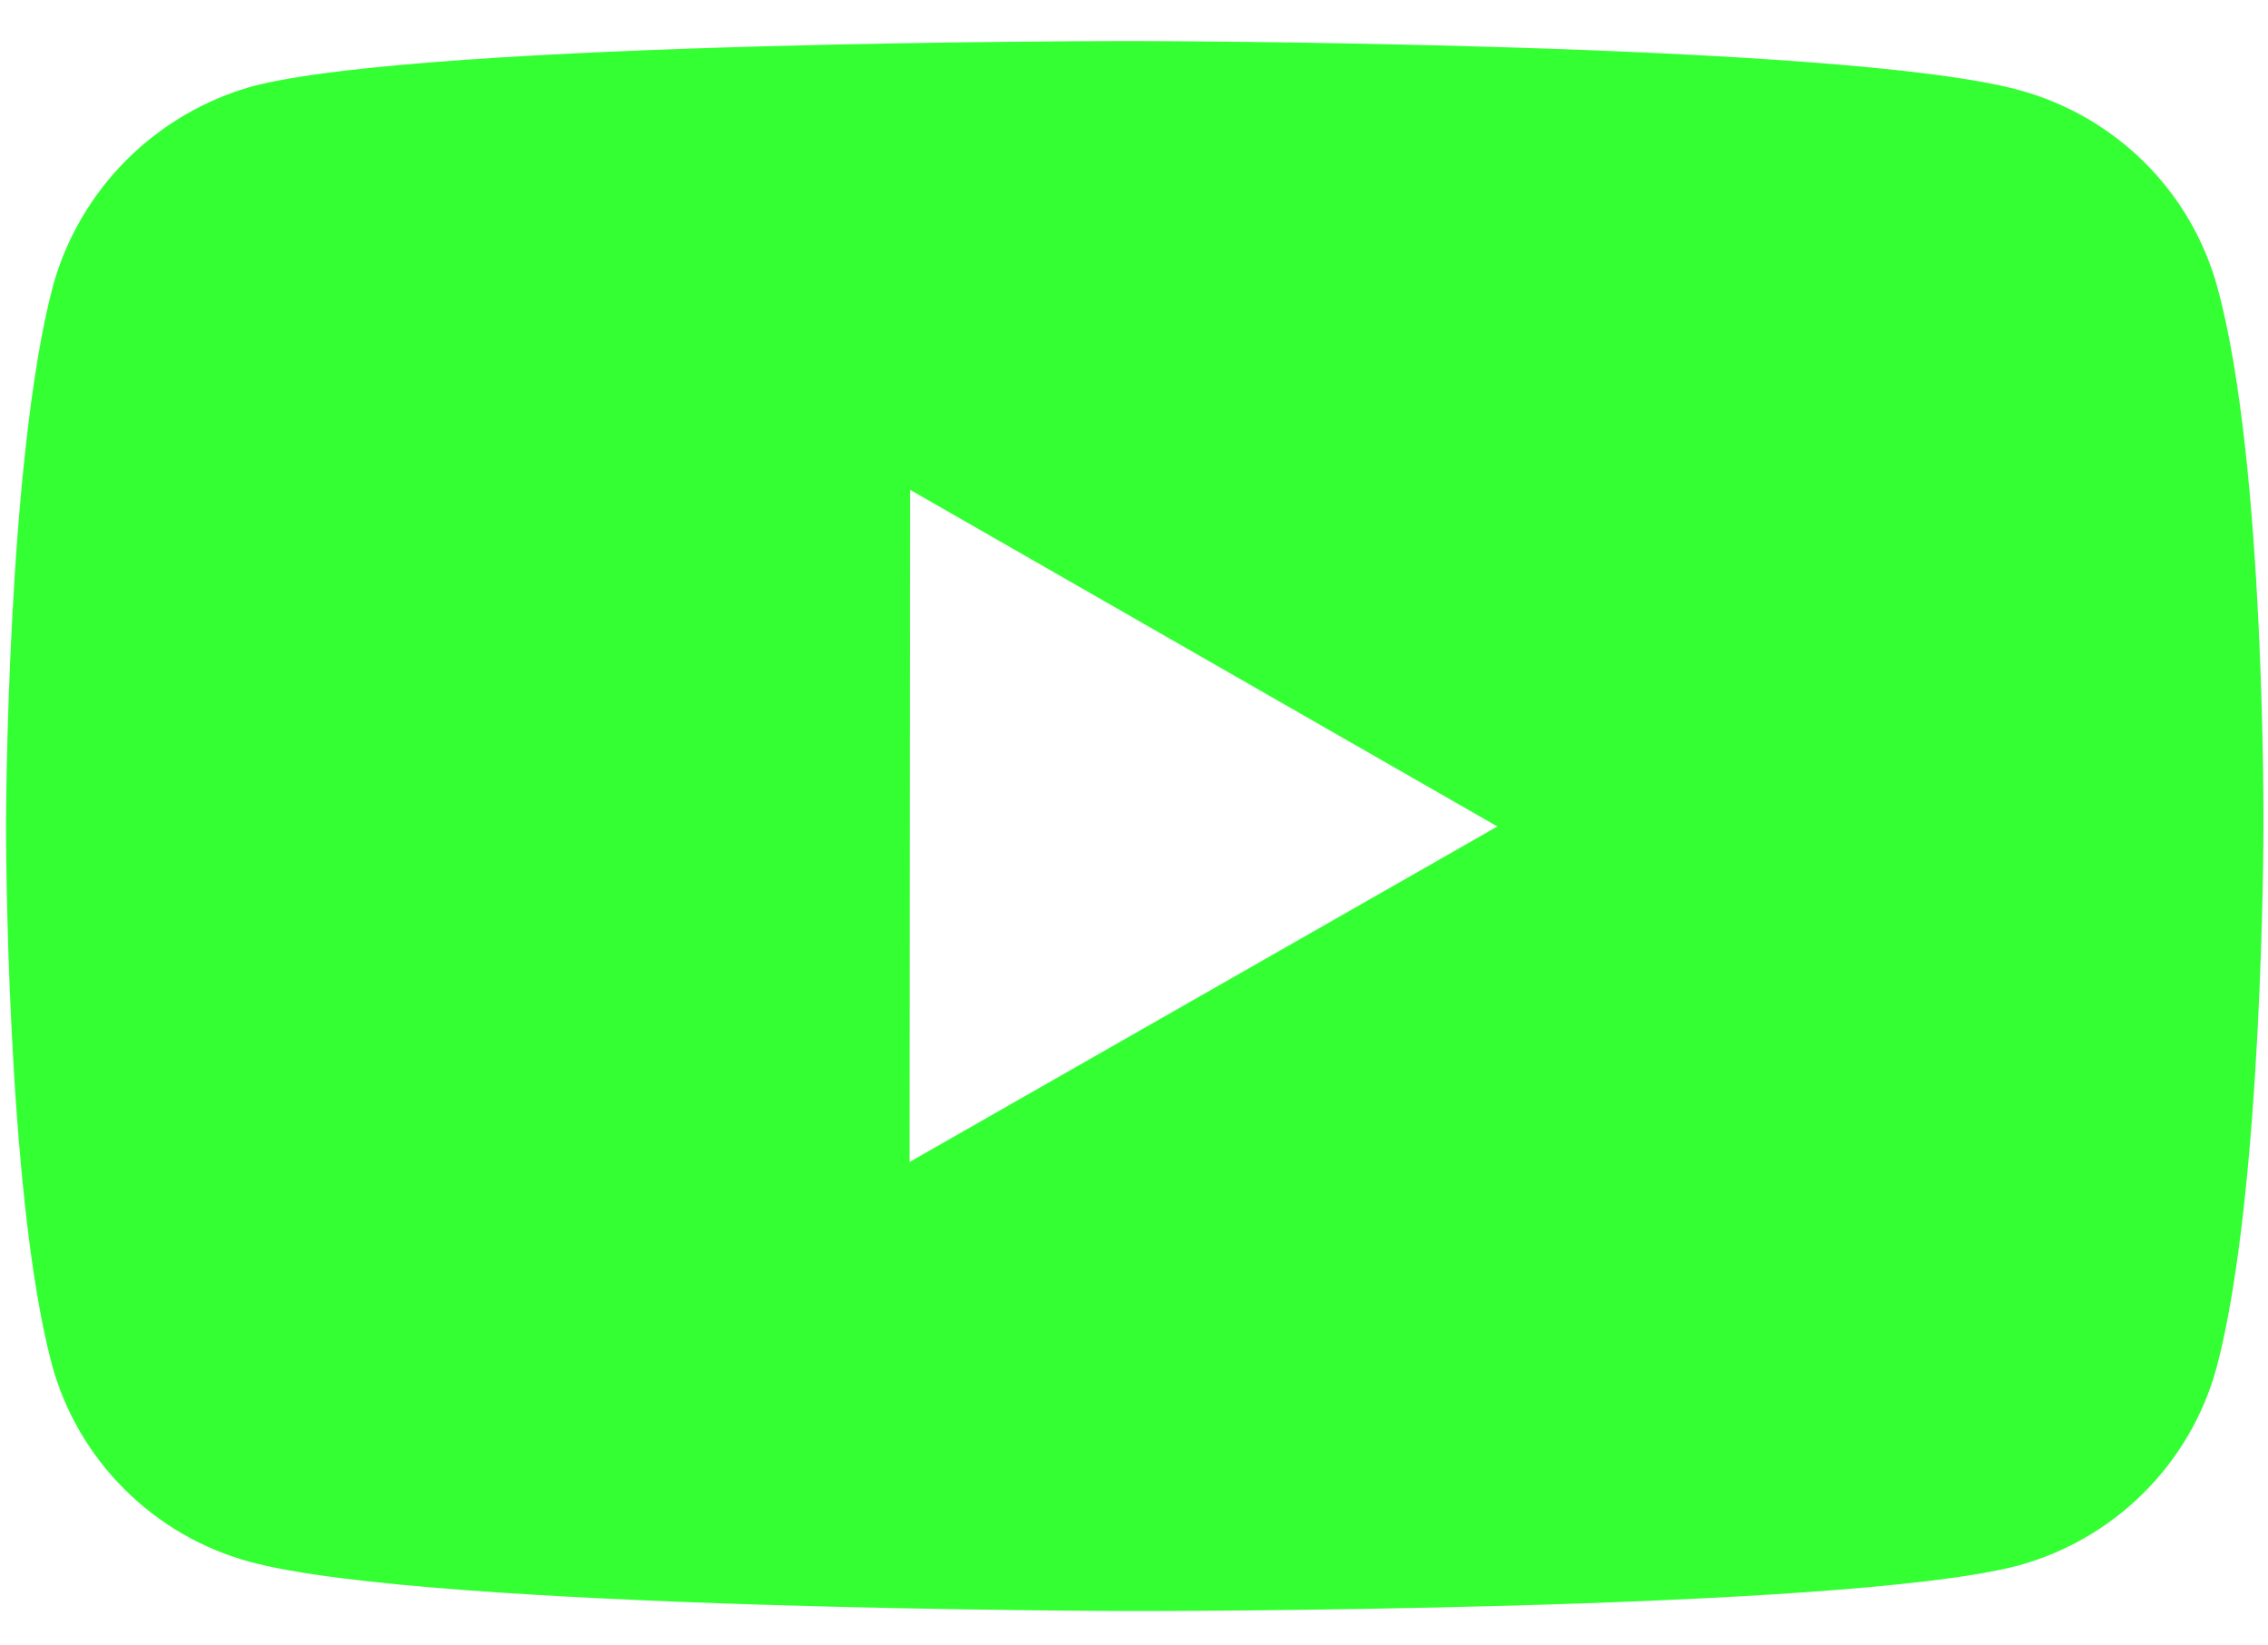
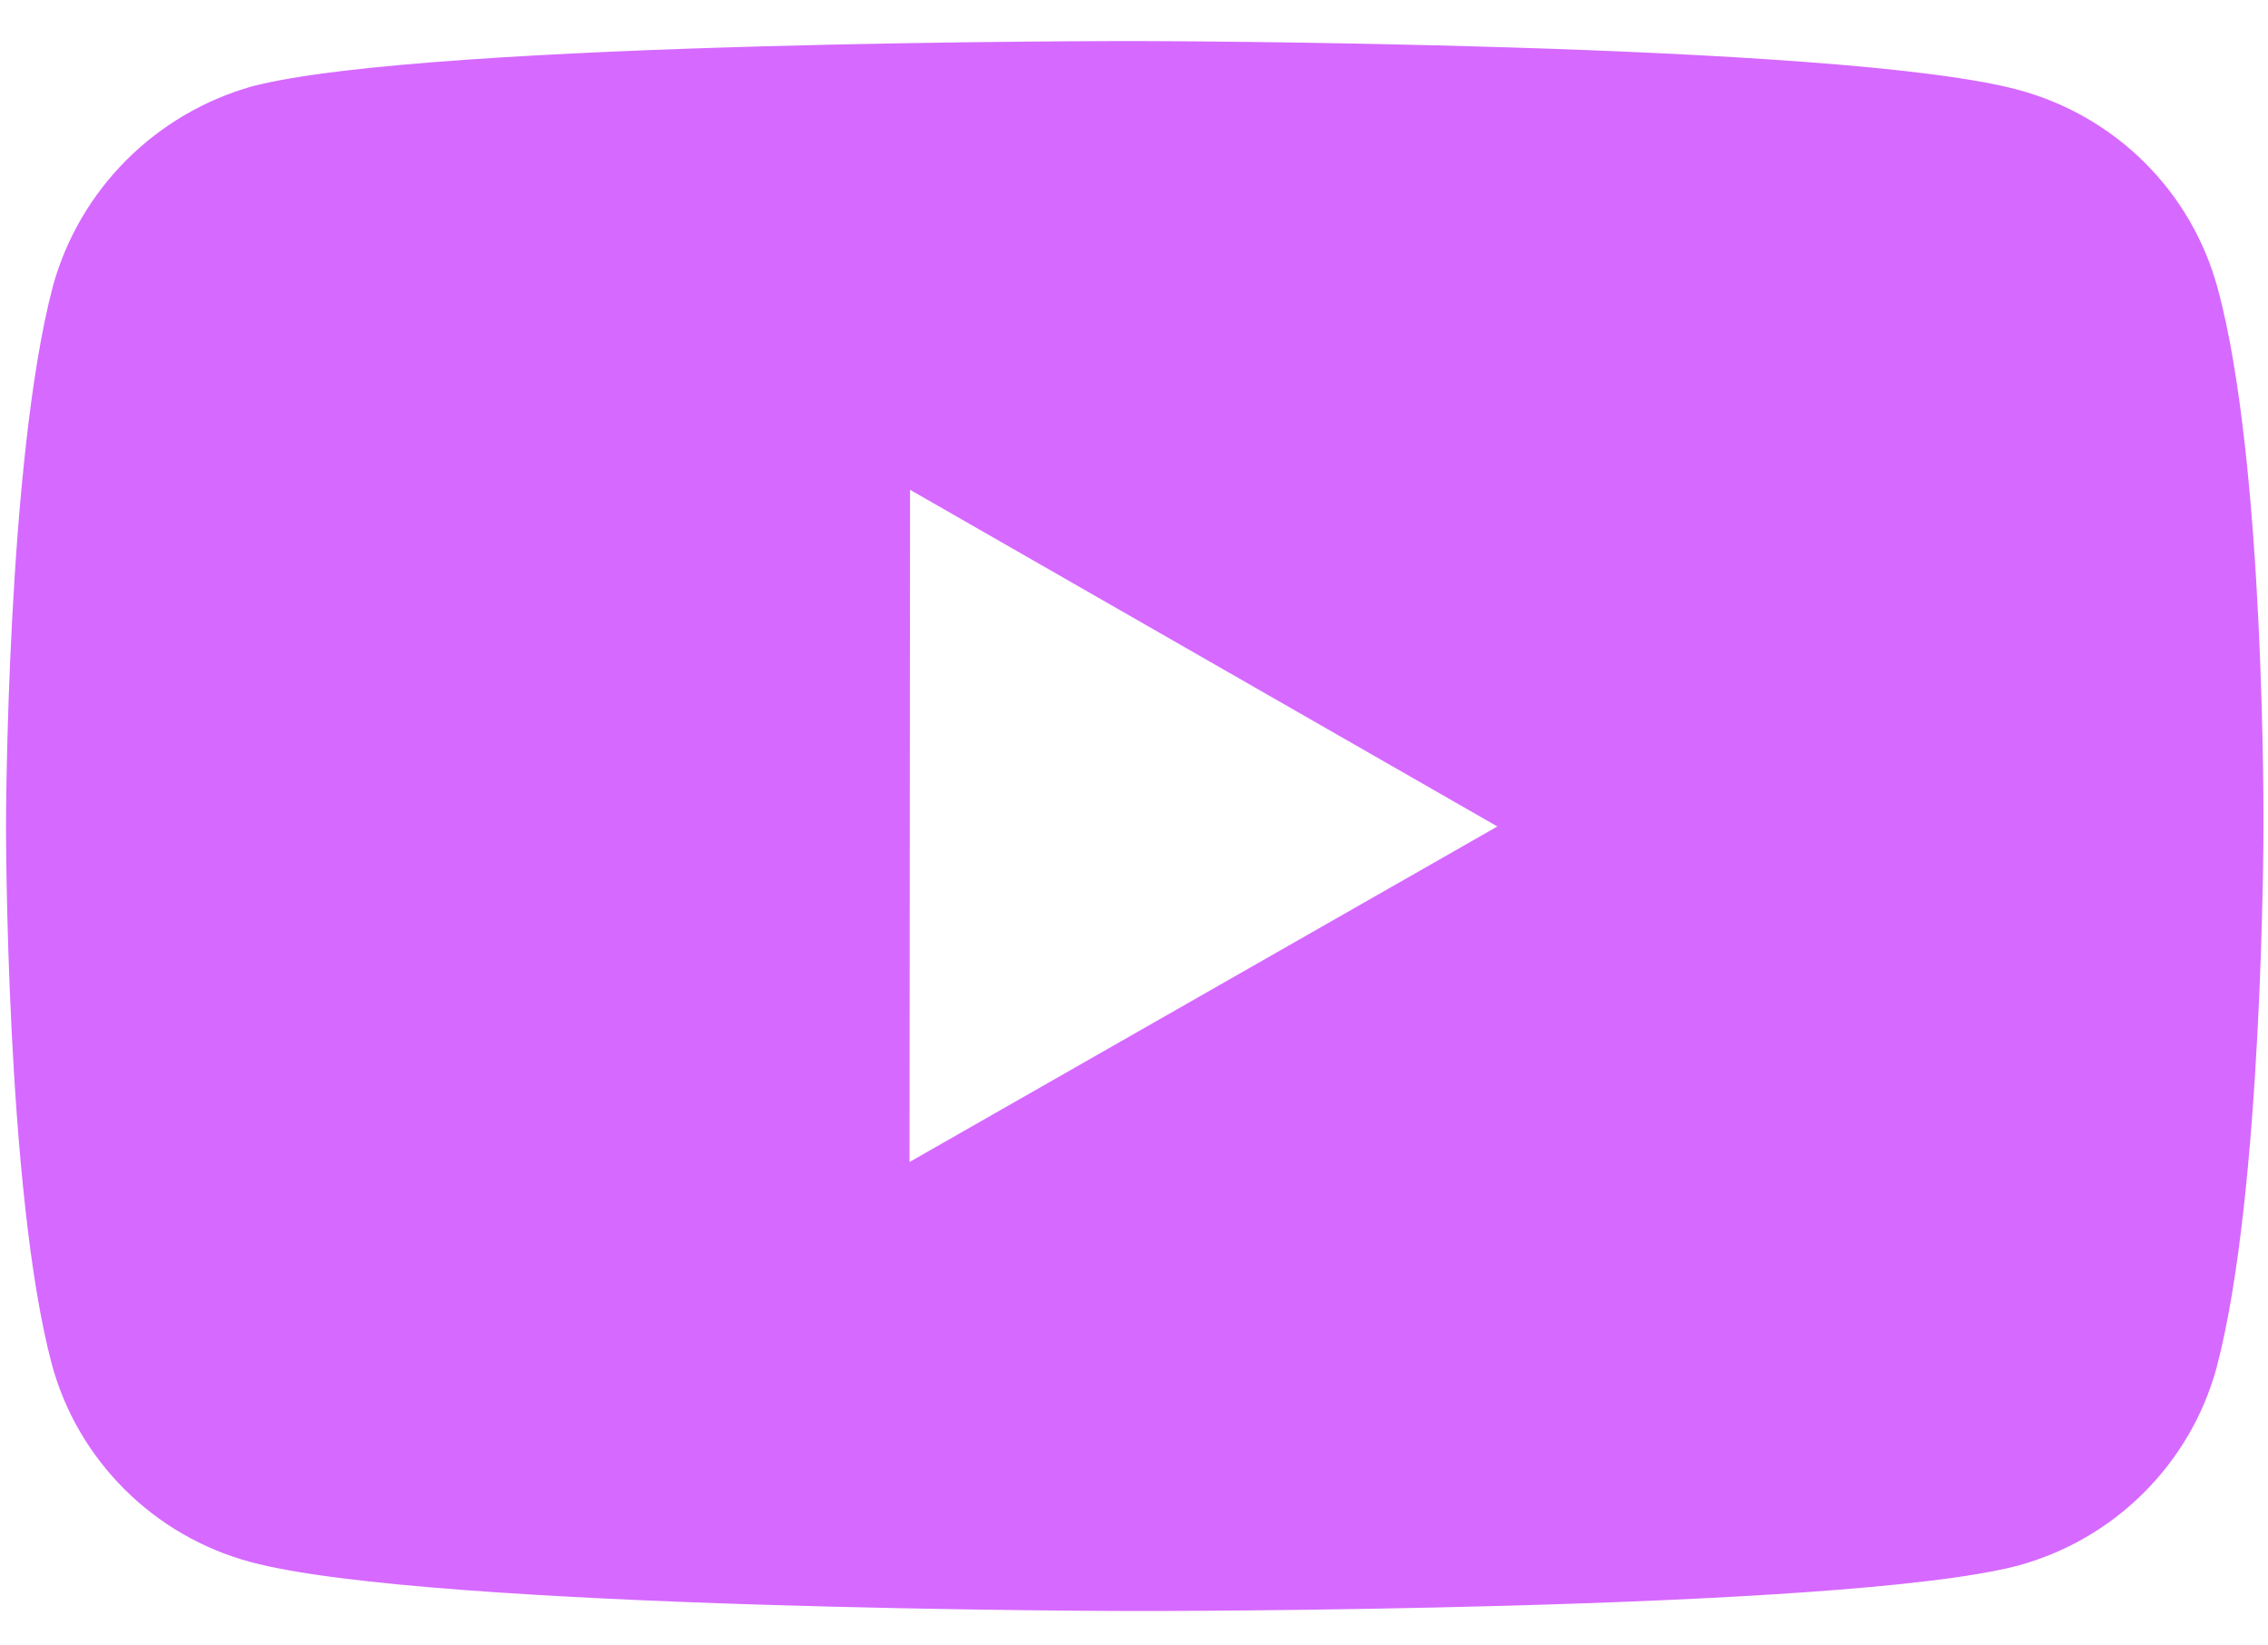
<svg xmlns="http://www.w3.org/2000/svg" width="40" height="29" viewBox="0 0 40 29" fill="none">
-   <path d="M39.11 5.076C38.883 4.241 38.441 3.48 37.826 2.868C37.211 2.256 36.445 1.814 35.605 1.587C32.49 0.737 20.027 0.724 20.027 0.724C20.027 0.724 7.566 0.71 4.449 1.522C3.609 1.759 2.845 2.207 2.23 2.822C1.615 3.437 1.169 4.199 0.936 5.035C0.114 8.129 0.106 14.546 0.106 14.546C0.106 14.546 0.098 20.995 0.914 24.058C1.372 25.751 2.714 27.089 4.421 27.545C7.568 28.395 19.997 28.409 19.997 28.409C19.997 28.409 32.46 28.422 35.575 27.612C36.416 27.386 37.182 26.945 37.798 26.334C38.415 25.723 38.86 24.963 39.09 24.129C39.914 21.037 39.92 14.621 39.92 14.621C39.92 14.621 39.959 8.17 39.11 5.076ZM16.041 20.491L16.05 8.637L26.409 14.574L16.041 20.491Z" fill="#00ff00" fill-opacity="0.8" />
+   <path d="M39.11 5.076C38.883 4.241 38.441 3.48 37.826 2.868C37.211 2.256 36.445 1.814 35.605 1.587C32.49 0.737 20.027 0.724 20.027 0.724C20.027 0.724 7.566 0.71 4.449 1.522C3.609 1.759 2.845 2.207 2.23 2.822C1.615 3.437 1.169 4.199 0.936 5.035C0.114 8.129 0.106 14.546 0.106 14.546C0.106 14.546 0.098 20.995 0.914 24.058C1.372 25.751 2.714 27.089 4.421 27.545C7.568 28.395 19.997 28.409 19.997 28.409C19.997 28.409 32.46 28.422 35.575 27.612C36.416 27.386 37.182 26.945 37.798 26.334C38.415 25.723 38.86 24.963 39.09 24.129C39.914 21.037 39.92 14.621 39.92 14.621C39.92 14.621 39.959 8.17 39.11 5.076ZM16.041 20.491L16.05 8.637L26.409 14.574L16.041 20.491Z" fill="#CC44FF" fill-opacity="0.8" />
</svg>
